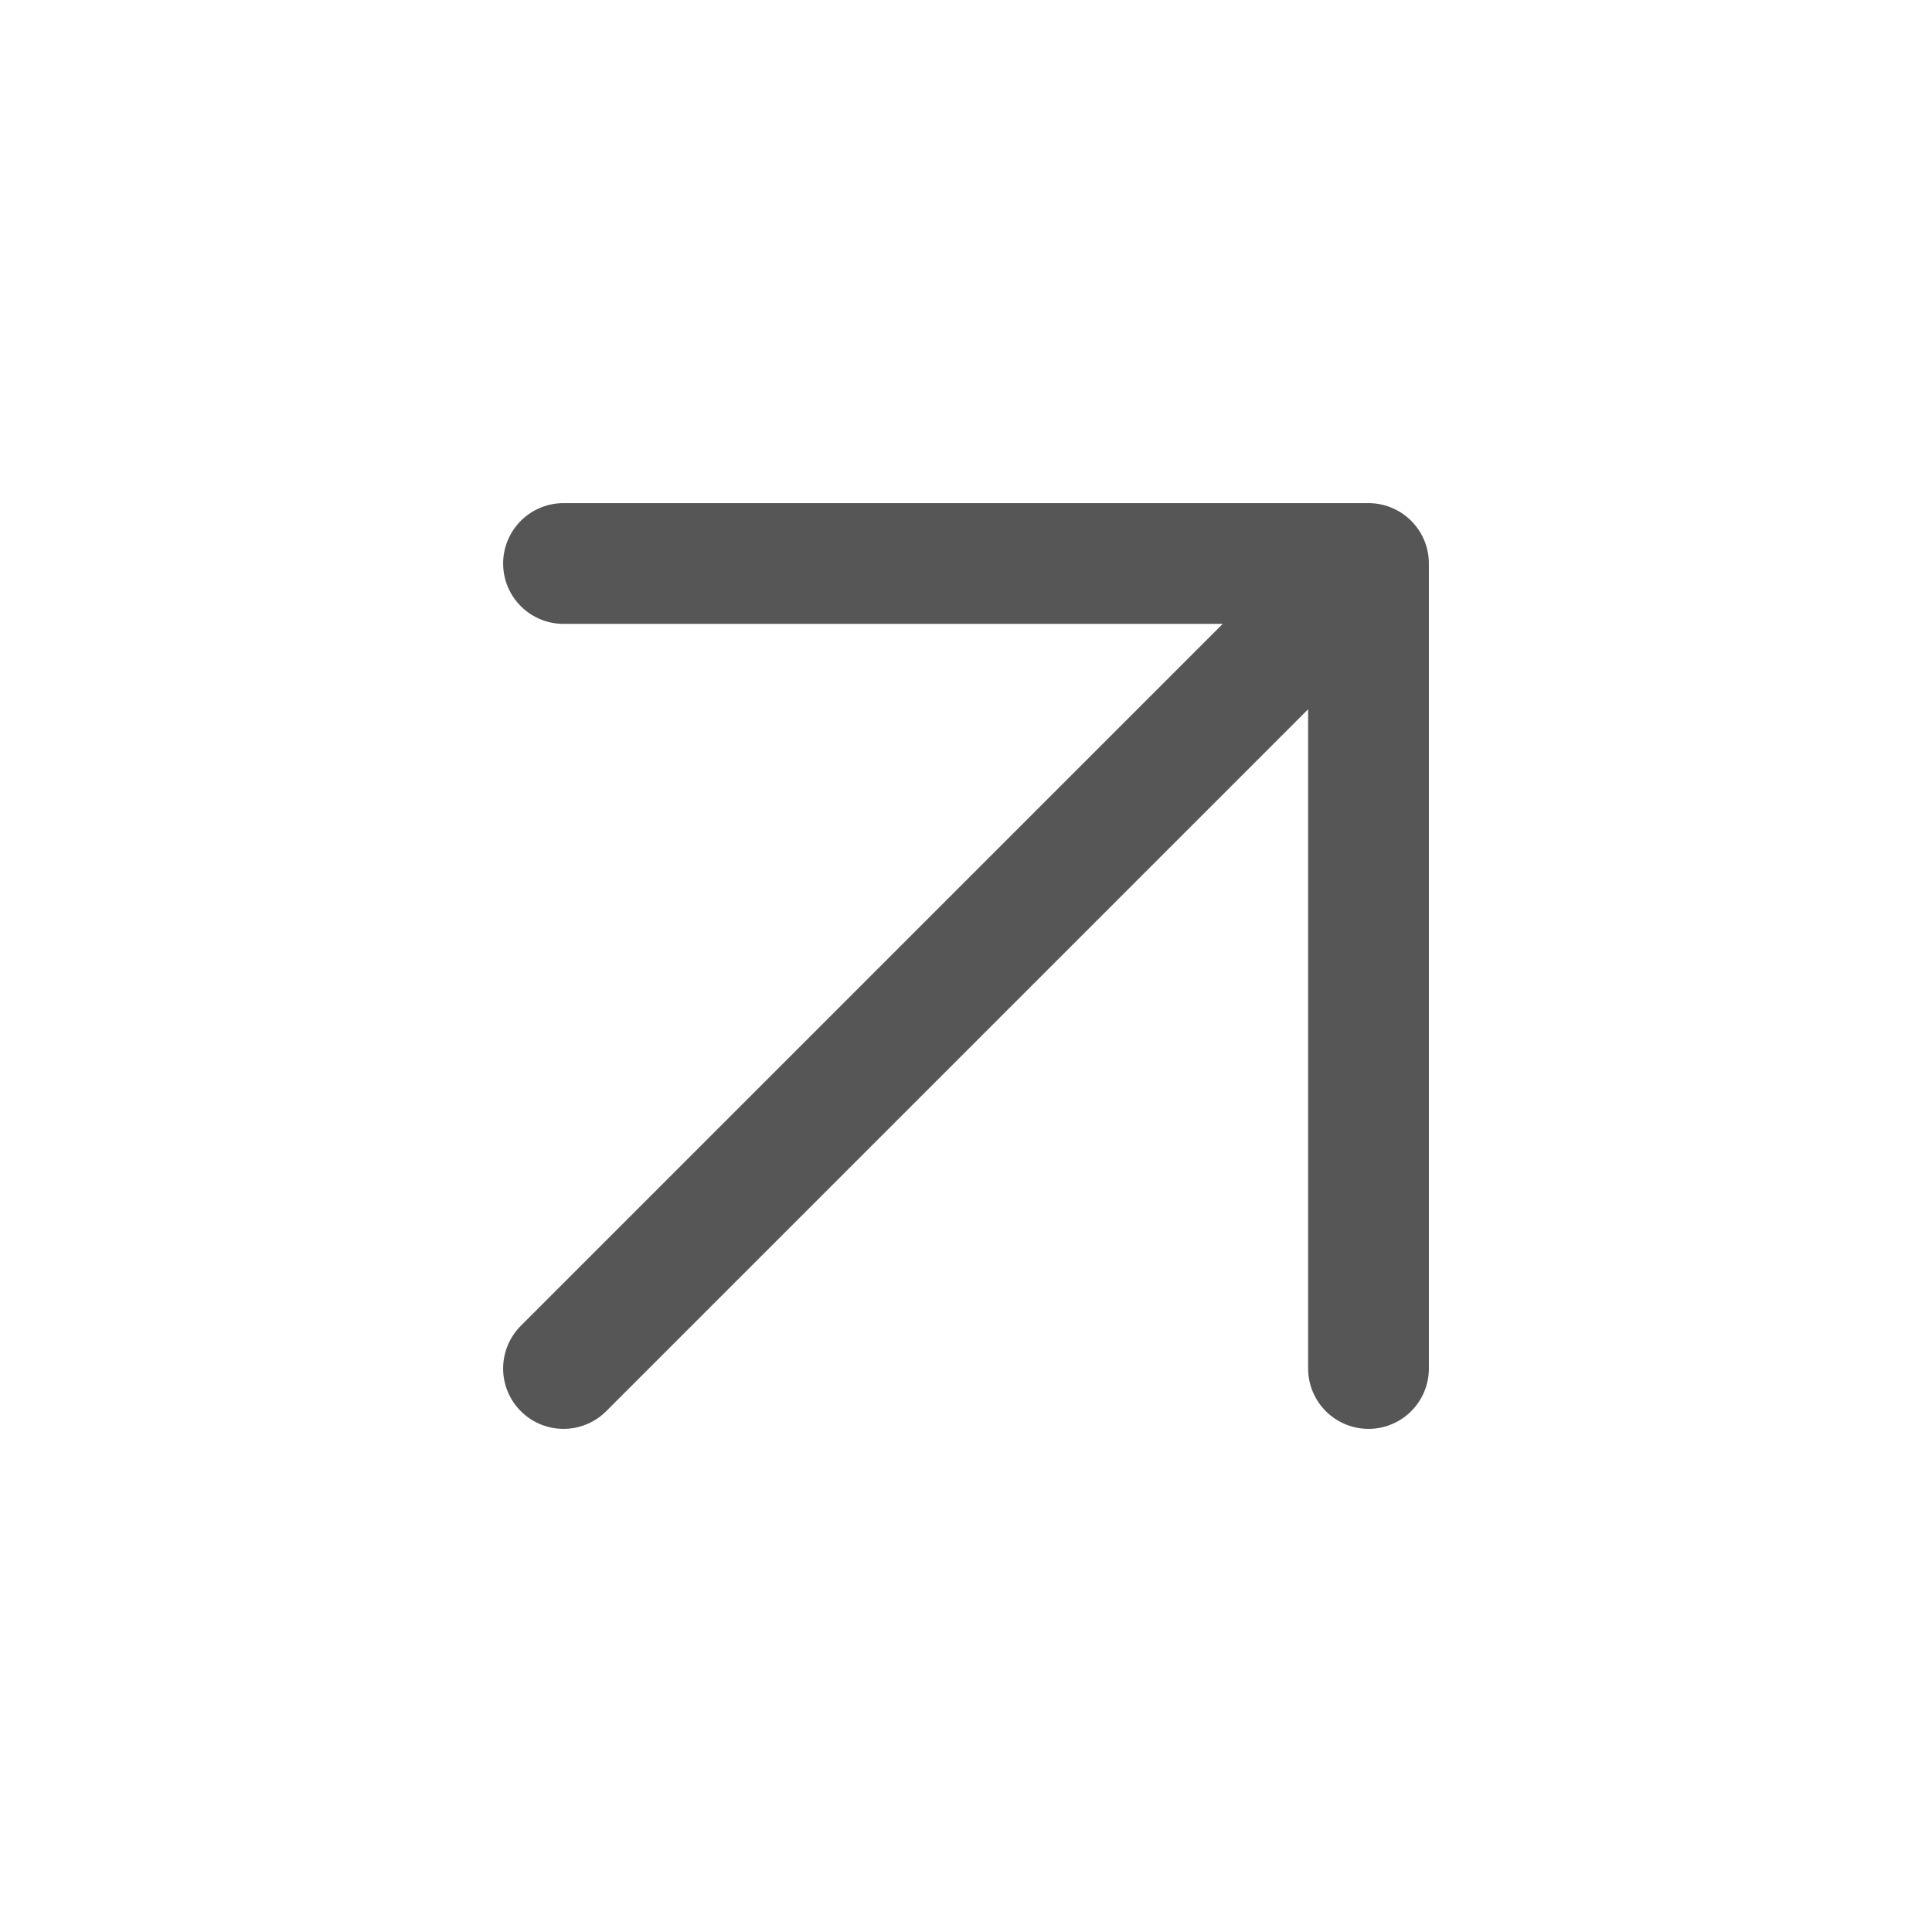
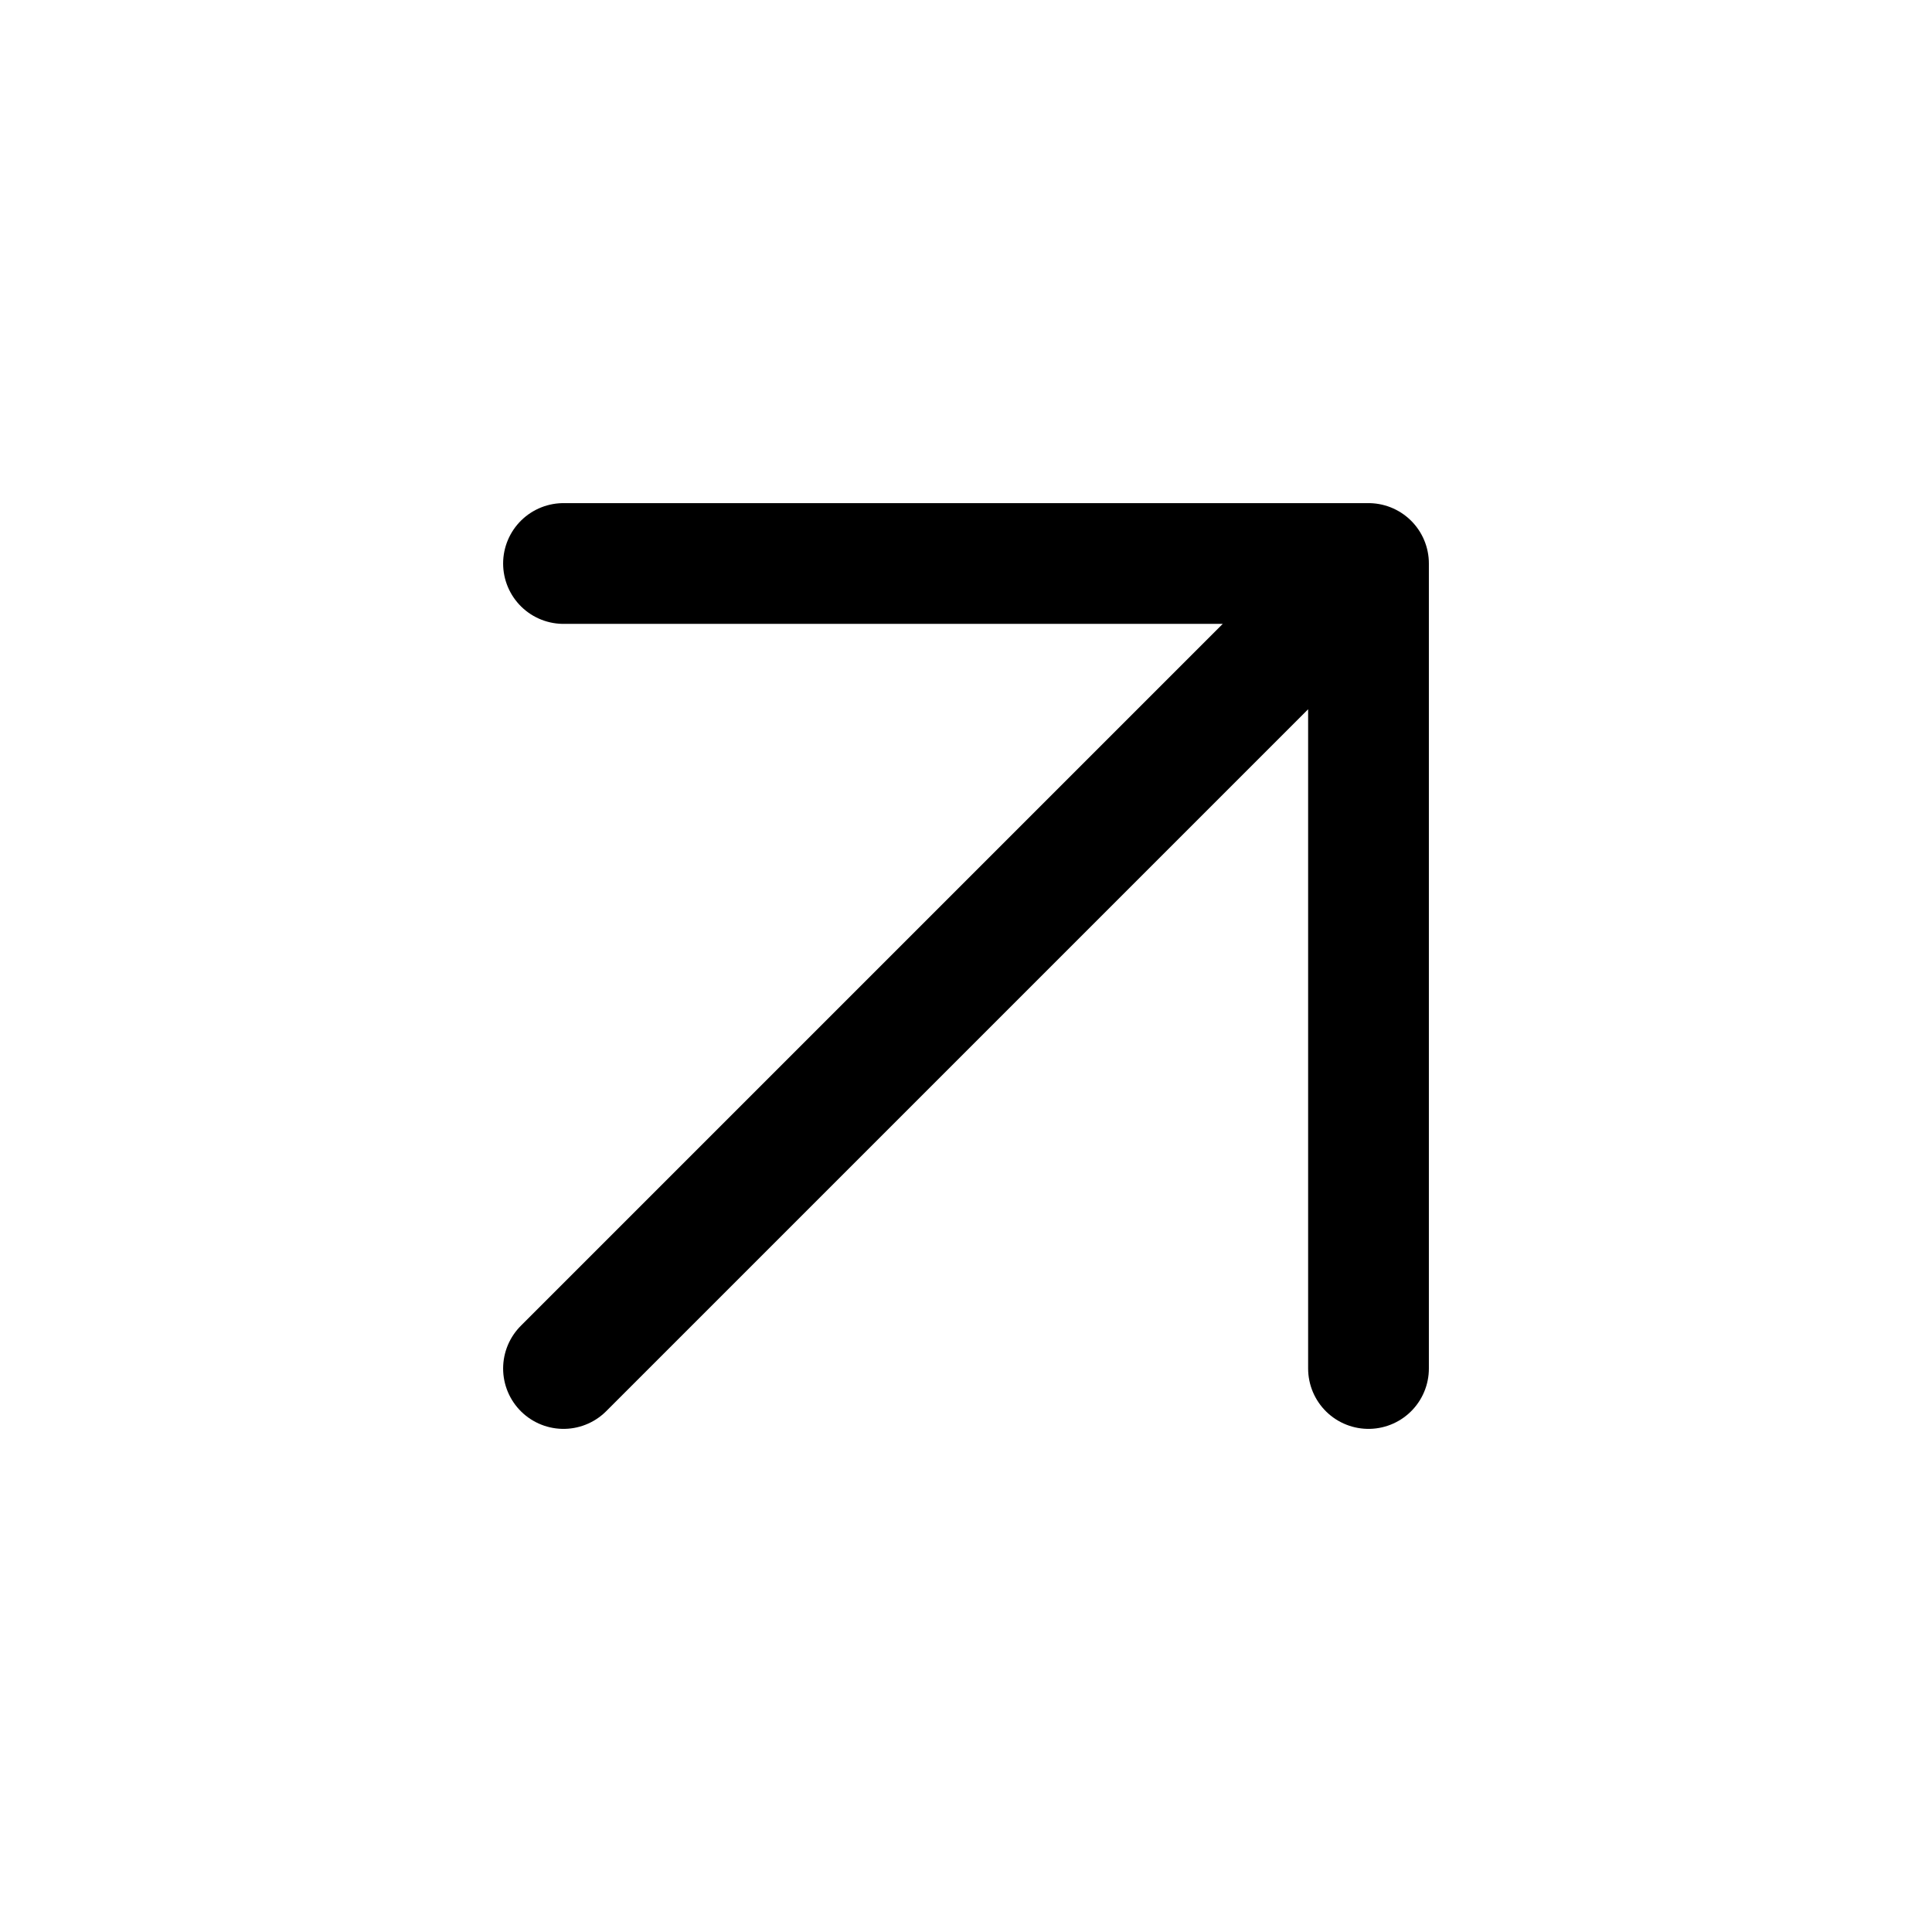
<svg xmlns="http://www.w3.org/2000/svg" width="24" height="24" viewBox="0 0 24 24" fill="none">
-   <path d="M7 7H17M17 7V17M17 7L7 17" stroke="#565656" stroke-width="1.5" stroke-linecap="round" stroke-linejoin="round" />
+   <path d="M7 7H17M17 7V17M17 7L7 17" stroke="currentColor" stroke-width="1.5" stroke-linecap="round" stroke-linejoin="round" />
</svg>
